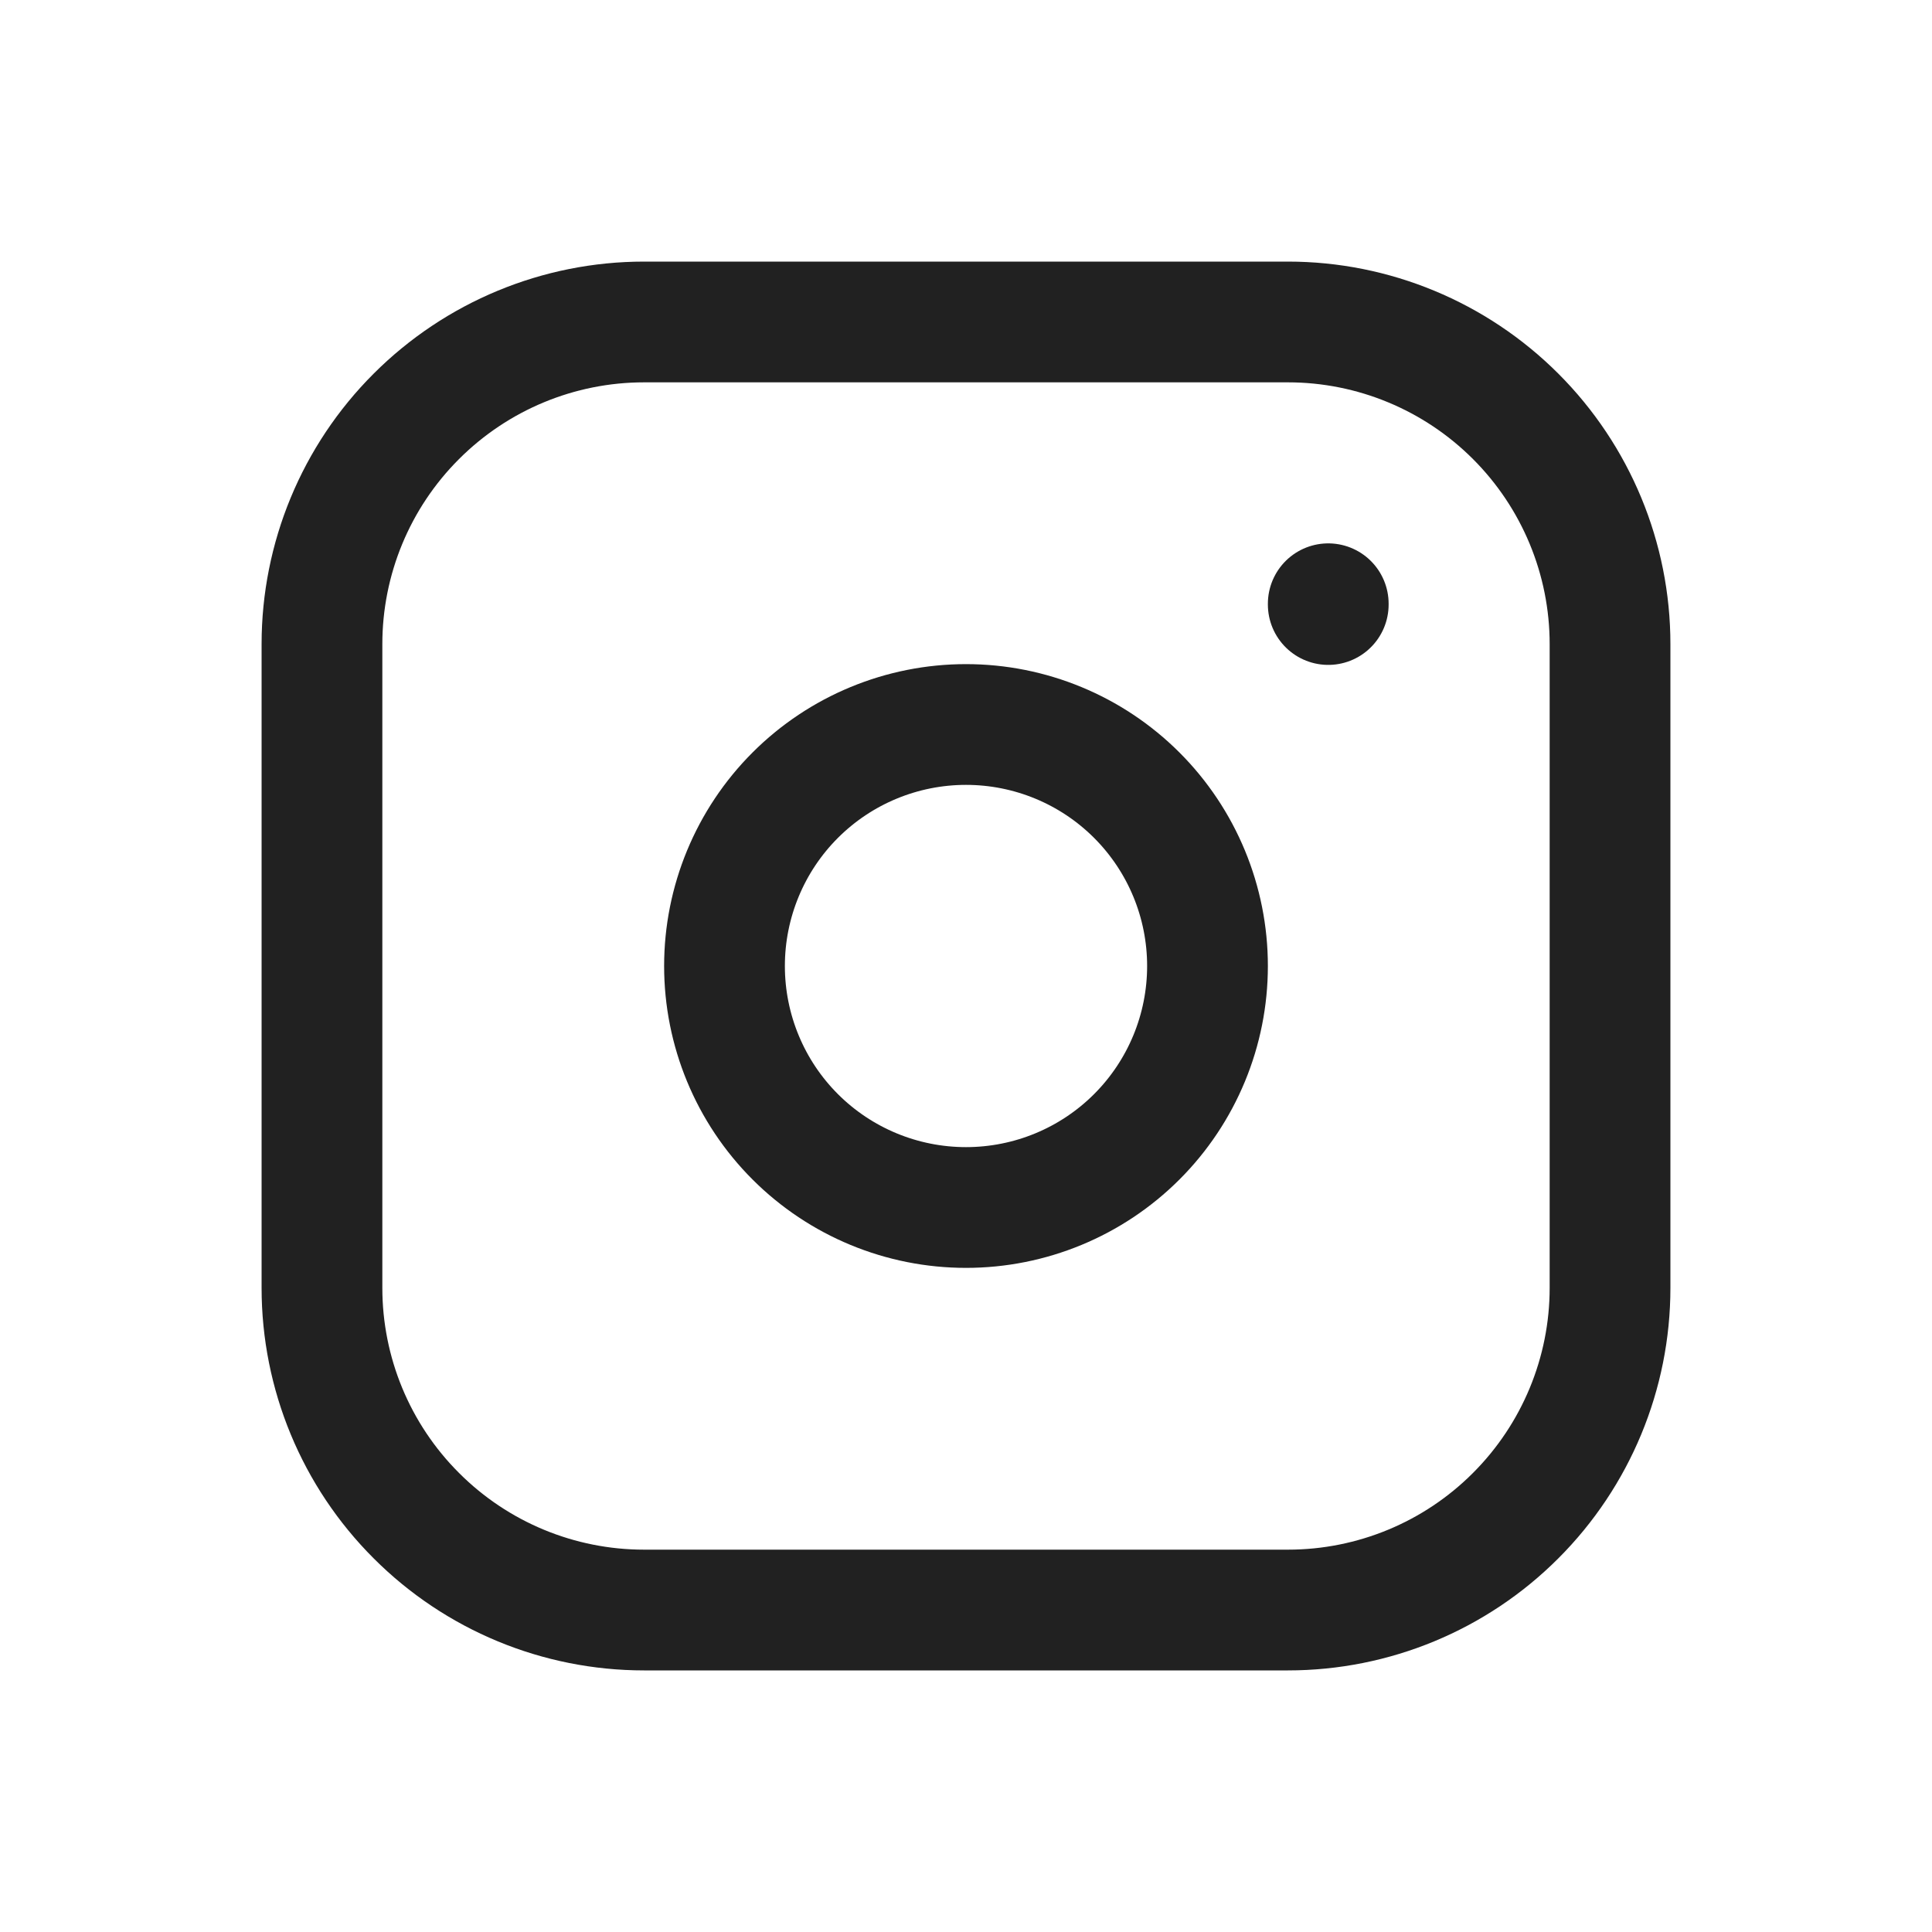
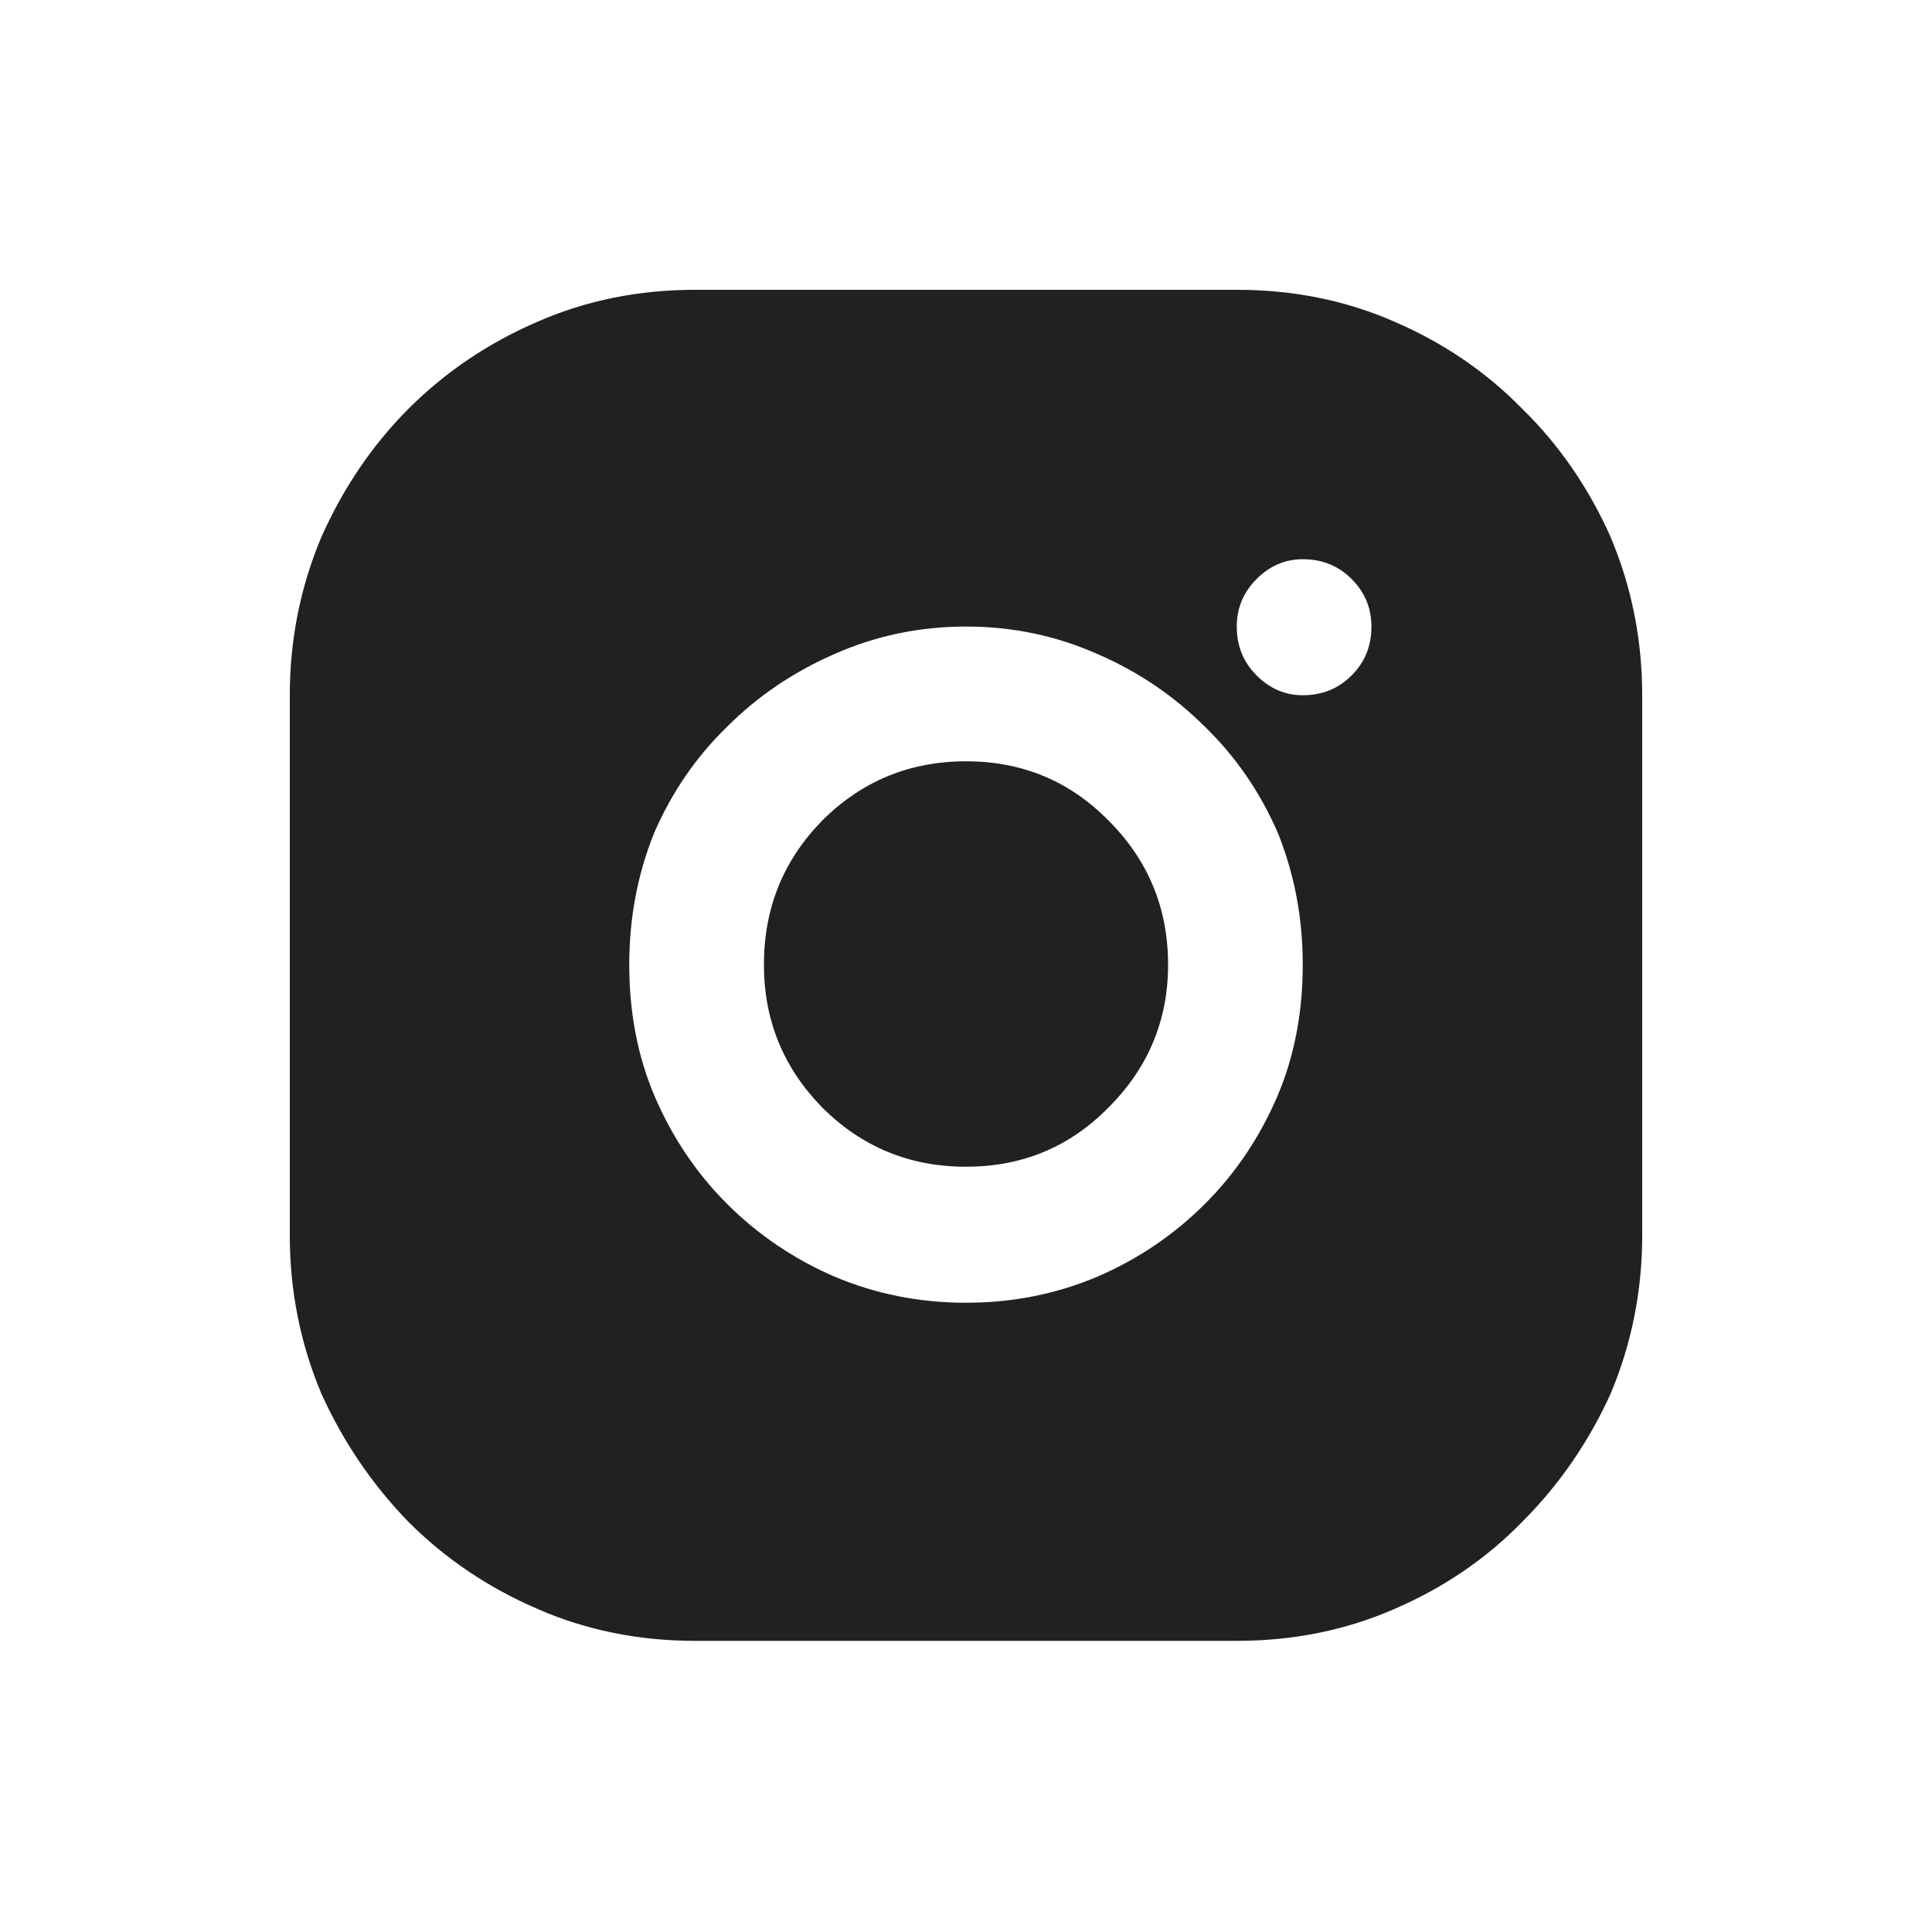
<svg xmlns="http://www.w3.org/2000/svg" viewBox="0 0 20 20" fill="none">
-   <path d="M3.333 6.667C3.333 5.783 3.684 4.935 4.31 4.31C4.935 3.685 5.783 3.333 6.667 3.333H13.333C14.217 3.333 15.065 3.685 15.69 4.31C16.315 4.935 16.667 5.783 16.667 6.667V13.333C16.667 14.217 16.315 15.065 15.69 15.69C15.065 16.316 14.217 16.667 13.333 16.667H6.667C5.783 16.667 4.935 16.316 4.31 15.69C3.684 15.065 3.333 14.217 3.333 13.333V6.667Z" stroke="#212121" stroke-width="1.25" stroke-linecap="round" stroke-linejoin="round" />
-   <path d="M7.5 10C7.5 10.663 7.763 11.299 8.232 11.768C8.701 12.237 9.337 12.5 10 12.5C10.663 12.5 11.299 12.237 11.768 11.768C12.237 11.299 12.5 10.663 12.5 10C12.5 9.337 12.237 8.701 11.768 8.232C11.299 7.763 10.663 7.5 10 7.5C9.337 7.5 8.701 7.763 8.232 8.232C7.763 8.701 7.5 9.337 7.5 10Z" stroke="#212121" stroke-width="1.25" stroke-linecap="round" stroke-linejoin="round" />
-   <path d="M13.75 6.25V6.258" stroke="#212121" stroke-width="1.25" stroke-linecap="round" stroke-linejoin="round" />
+   <path d="M10 13.486C10.483 13.486 10.939 13.395 11.367 13.213C11.787 13.031 12.156 12.78 12.475 12.461C12.794 12.142 13.044 11.768 13.227 11.34C13.4 10.93 13.486 10.479 13.486 9.986C13.486 9.503 13.4 9.048 13.227 8.619C13.044 8.2 12.794 7.835 12.475 7.525C12.156 7.206 11.787 6.956 11.367 6.773C10.939 6.582 10.483 6.486 10 6.486C9.517 6.486 9.061 6.582 8.633 6.773C8.214 6.956 7.844 7.206 7.525 7.525C7.206 7.835 6.956 8.2 6.773 8.619C6.6 9.048 6.514 9.503 6.514 9.986C6.514 10.479 6.6 10.93 6.773 11.34C6.956 11.768 7.206 12.142 7.525 12.461C7.844 12.78 8.214 13.031 8.633 13.213C9.061 13.395 9.517 13.486 10 13.486ZM14.197 6.486C14.197 6.295 14.129 6.131 13.992 5.994C13.855 5.857 13.687 5.789 13.486 5.789C13.304 5.789 13.145 5.857 13.008 5.994C12.871 6.131 12.803 6.295 12.803 6.486C12.803 6.687 12.871 6.855 13.008 6.992C13.145 7.129 13.304 7.197 13.486 7.197C13.687 7.197 13.855 7.129 13.992 6.992C14.129 6.855 14.197 6.687 14.197 6.486ZM12.803 3C13.386 3 13.928 3.109 14.43 3.328C14.94 3.547 15.382 3.848 15.756 4.23C16.139 4.604 16.444 5.046 16.672 5.557C16.891 6.076 17 6.623 17 7.197V12.789C17 13.363 16.891 13.91 16.672 14.43C16.444 14.931 16.139 15.373 15.756 15.756C15.382 16.139 14.94 16.439 14.43 16.658C13.928 16.877 13.386 16.986 12.803 16.986H7.197C6.614 16.986 6.072 16.877 5.57 16.658C5.06 16.439 4.613 16.139 4.23 15.756C3.857 15.373 3.556 14.931 3.328 14.43C3.109 13.91 3 13.363 3 12.789V7.197C3 6.623 3.109 6.076 3.328 5.557C3.556 5.046 3.857 4.604 4.23 4.23C4.613 3.848 5.06 3.547 5.57 3.328C6.072 3.109 6.614 3 7.197 3H12.803ZM10 12.078C9.417 12.078 8.92 11.873 8.51 11.463C8.109 11.053 7.908 10.56 7.908 9.986C7.908 9.403 8.109 8.906 8.51 8.496C8.92 8.086 9.417 7.881 10 7.881C10.583 7.881 11.075 8.086 11.477 8.496C11.887 8.906 12.092 9.403 12.092 9.986C12.092 10.56 11.887 11.053 11.477 11.463C11.075 11.873 10.583 12.078 10 12.078Z" fill="#212121" />
</svg>
